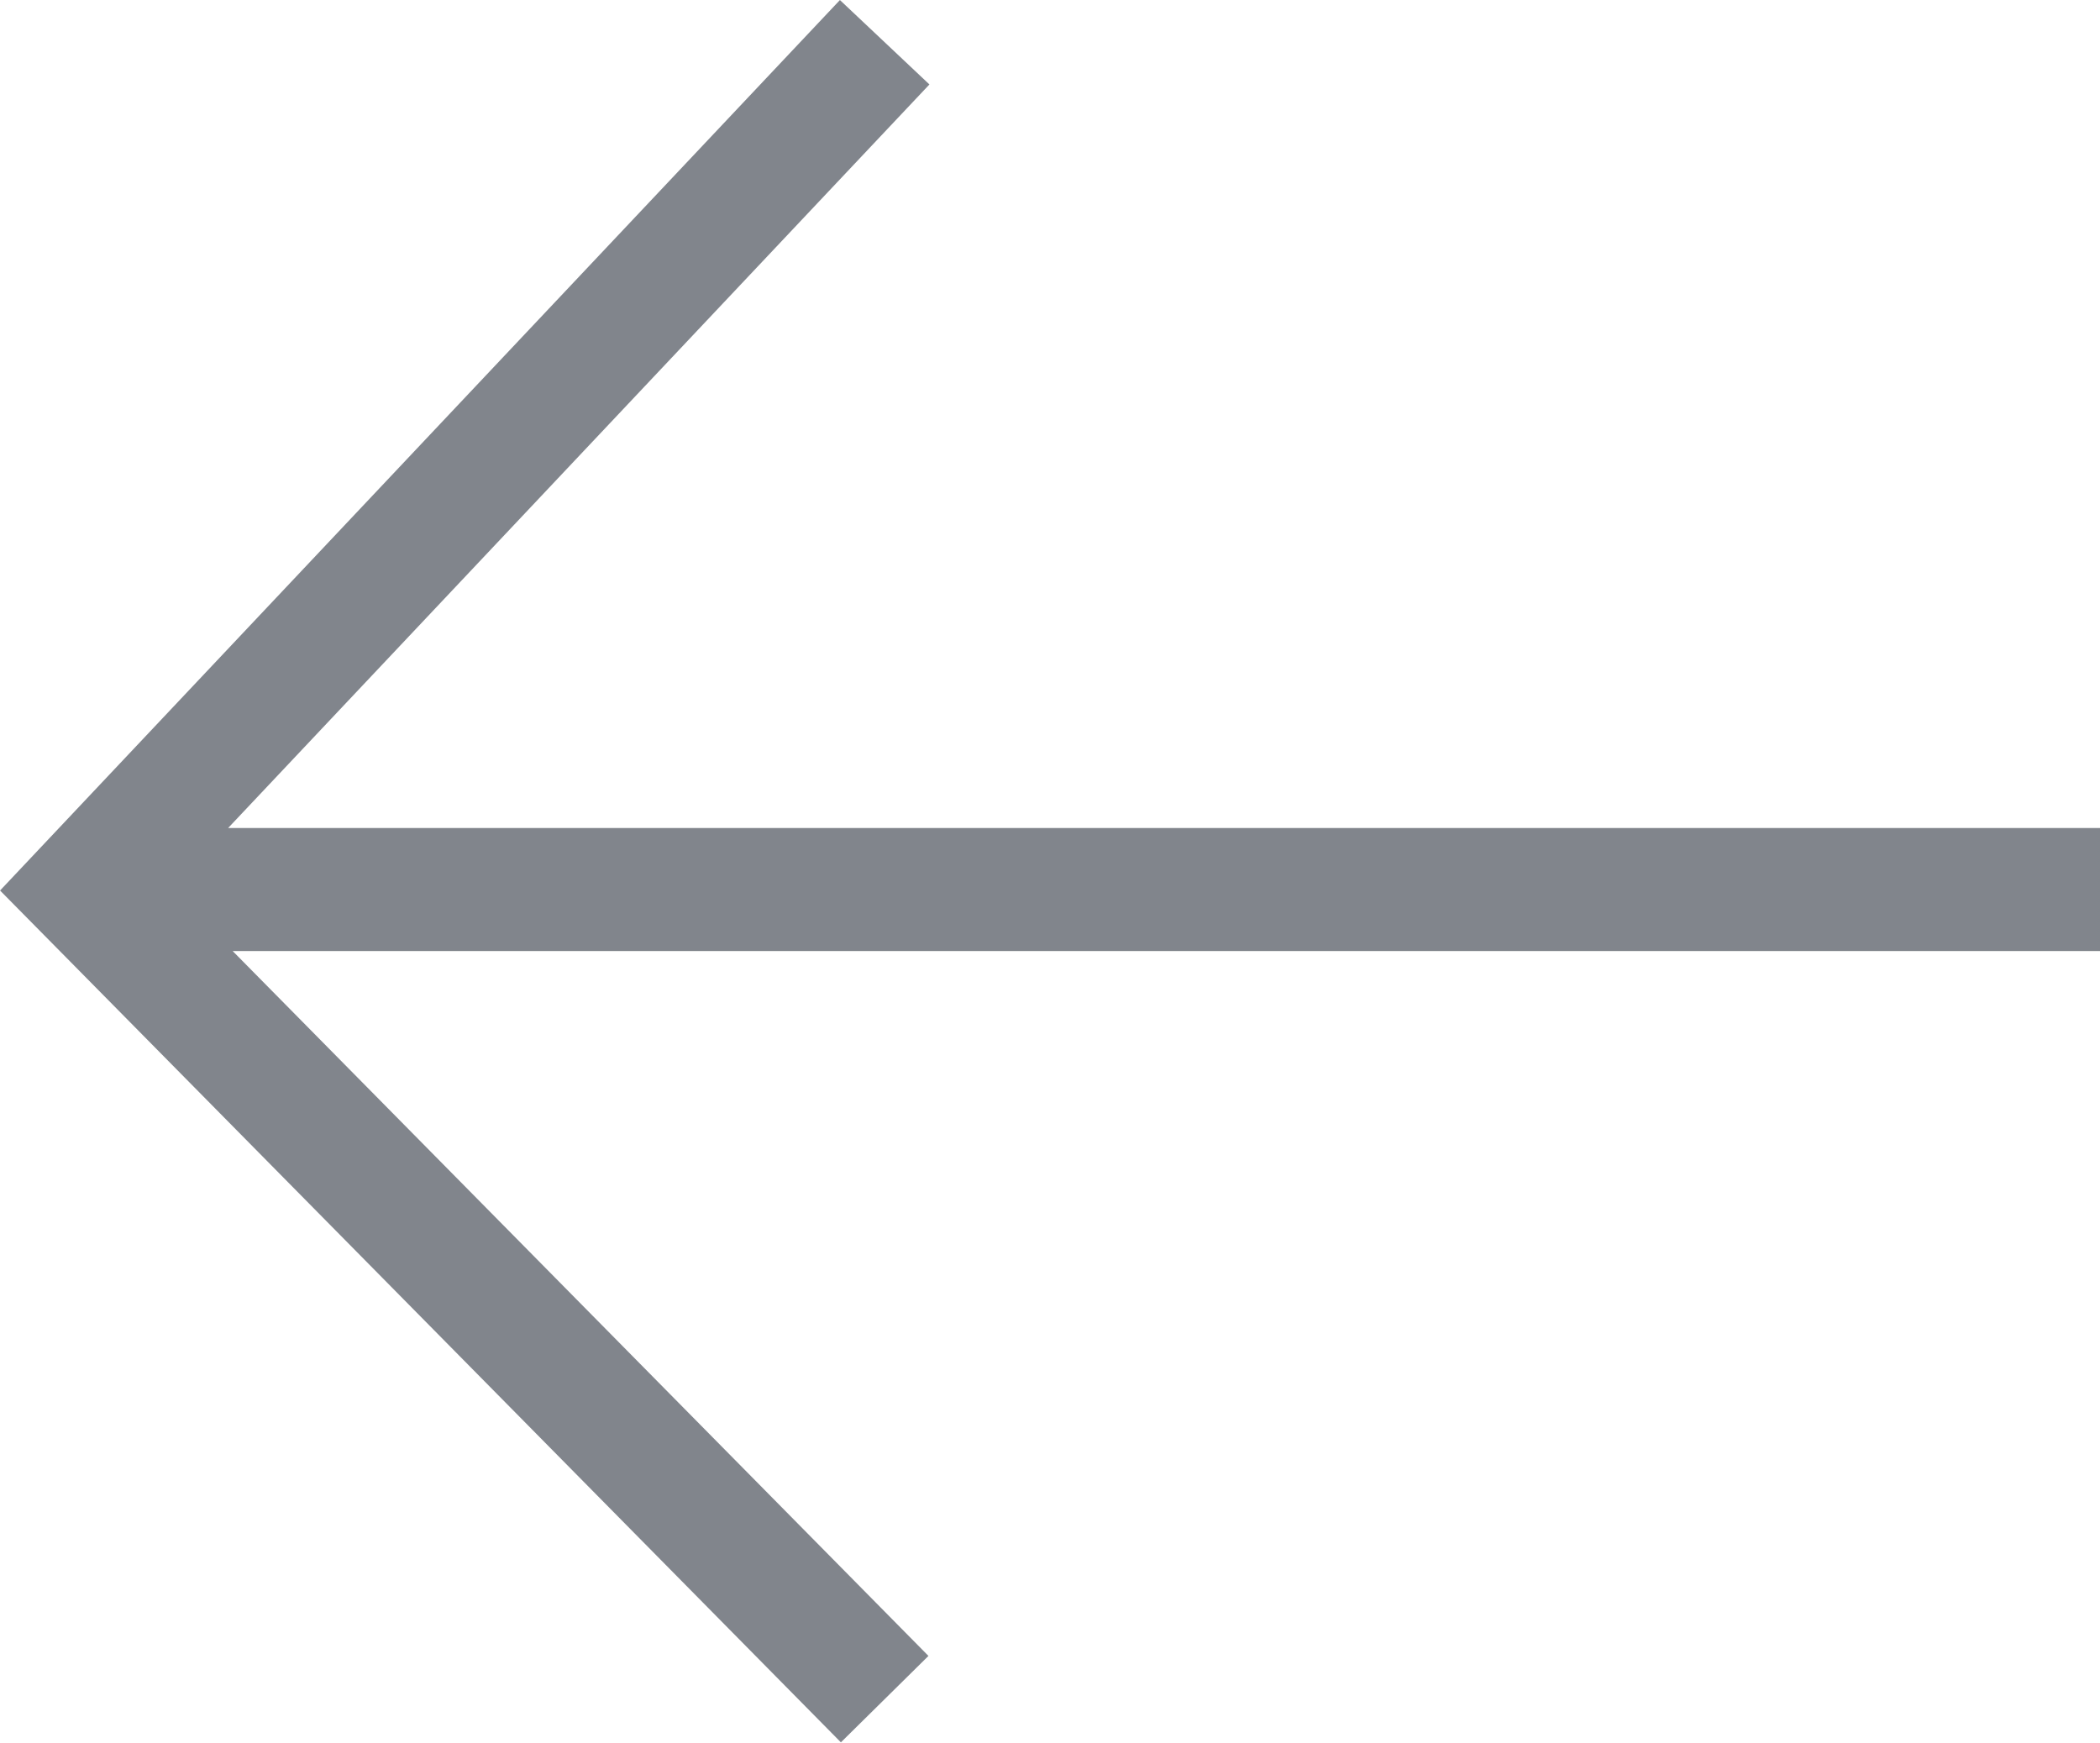
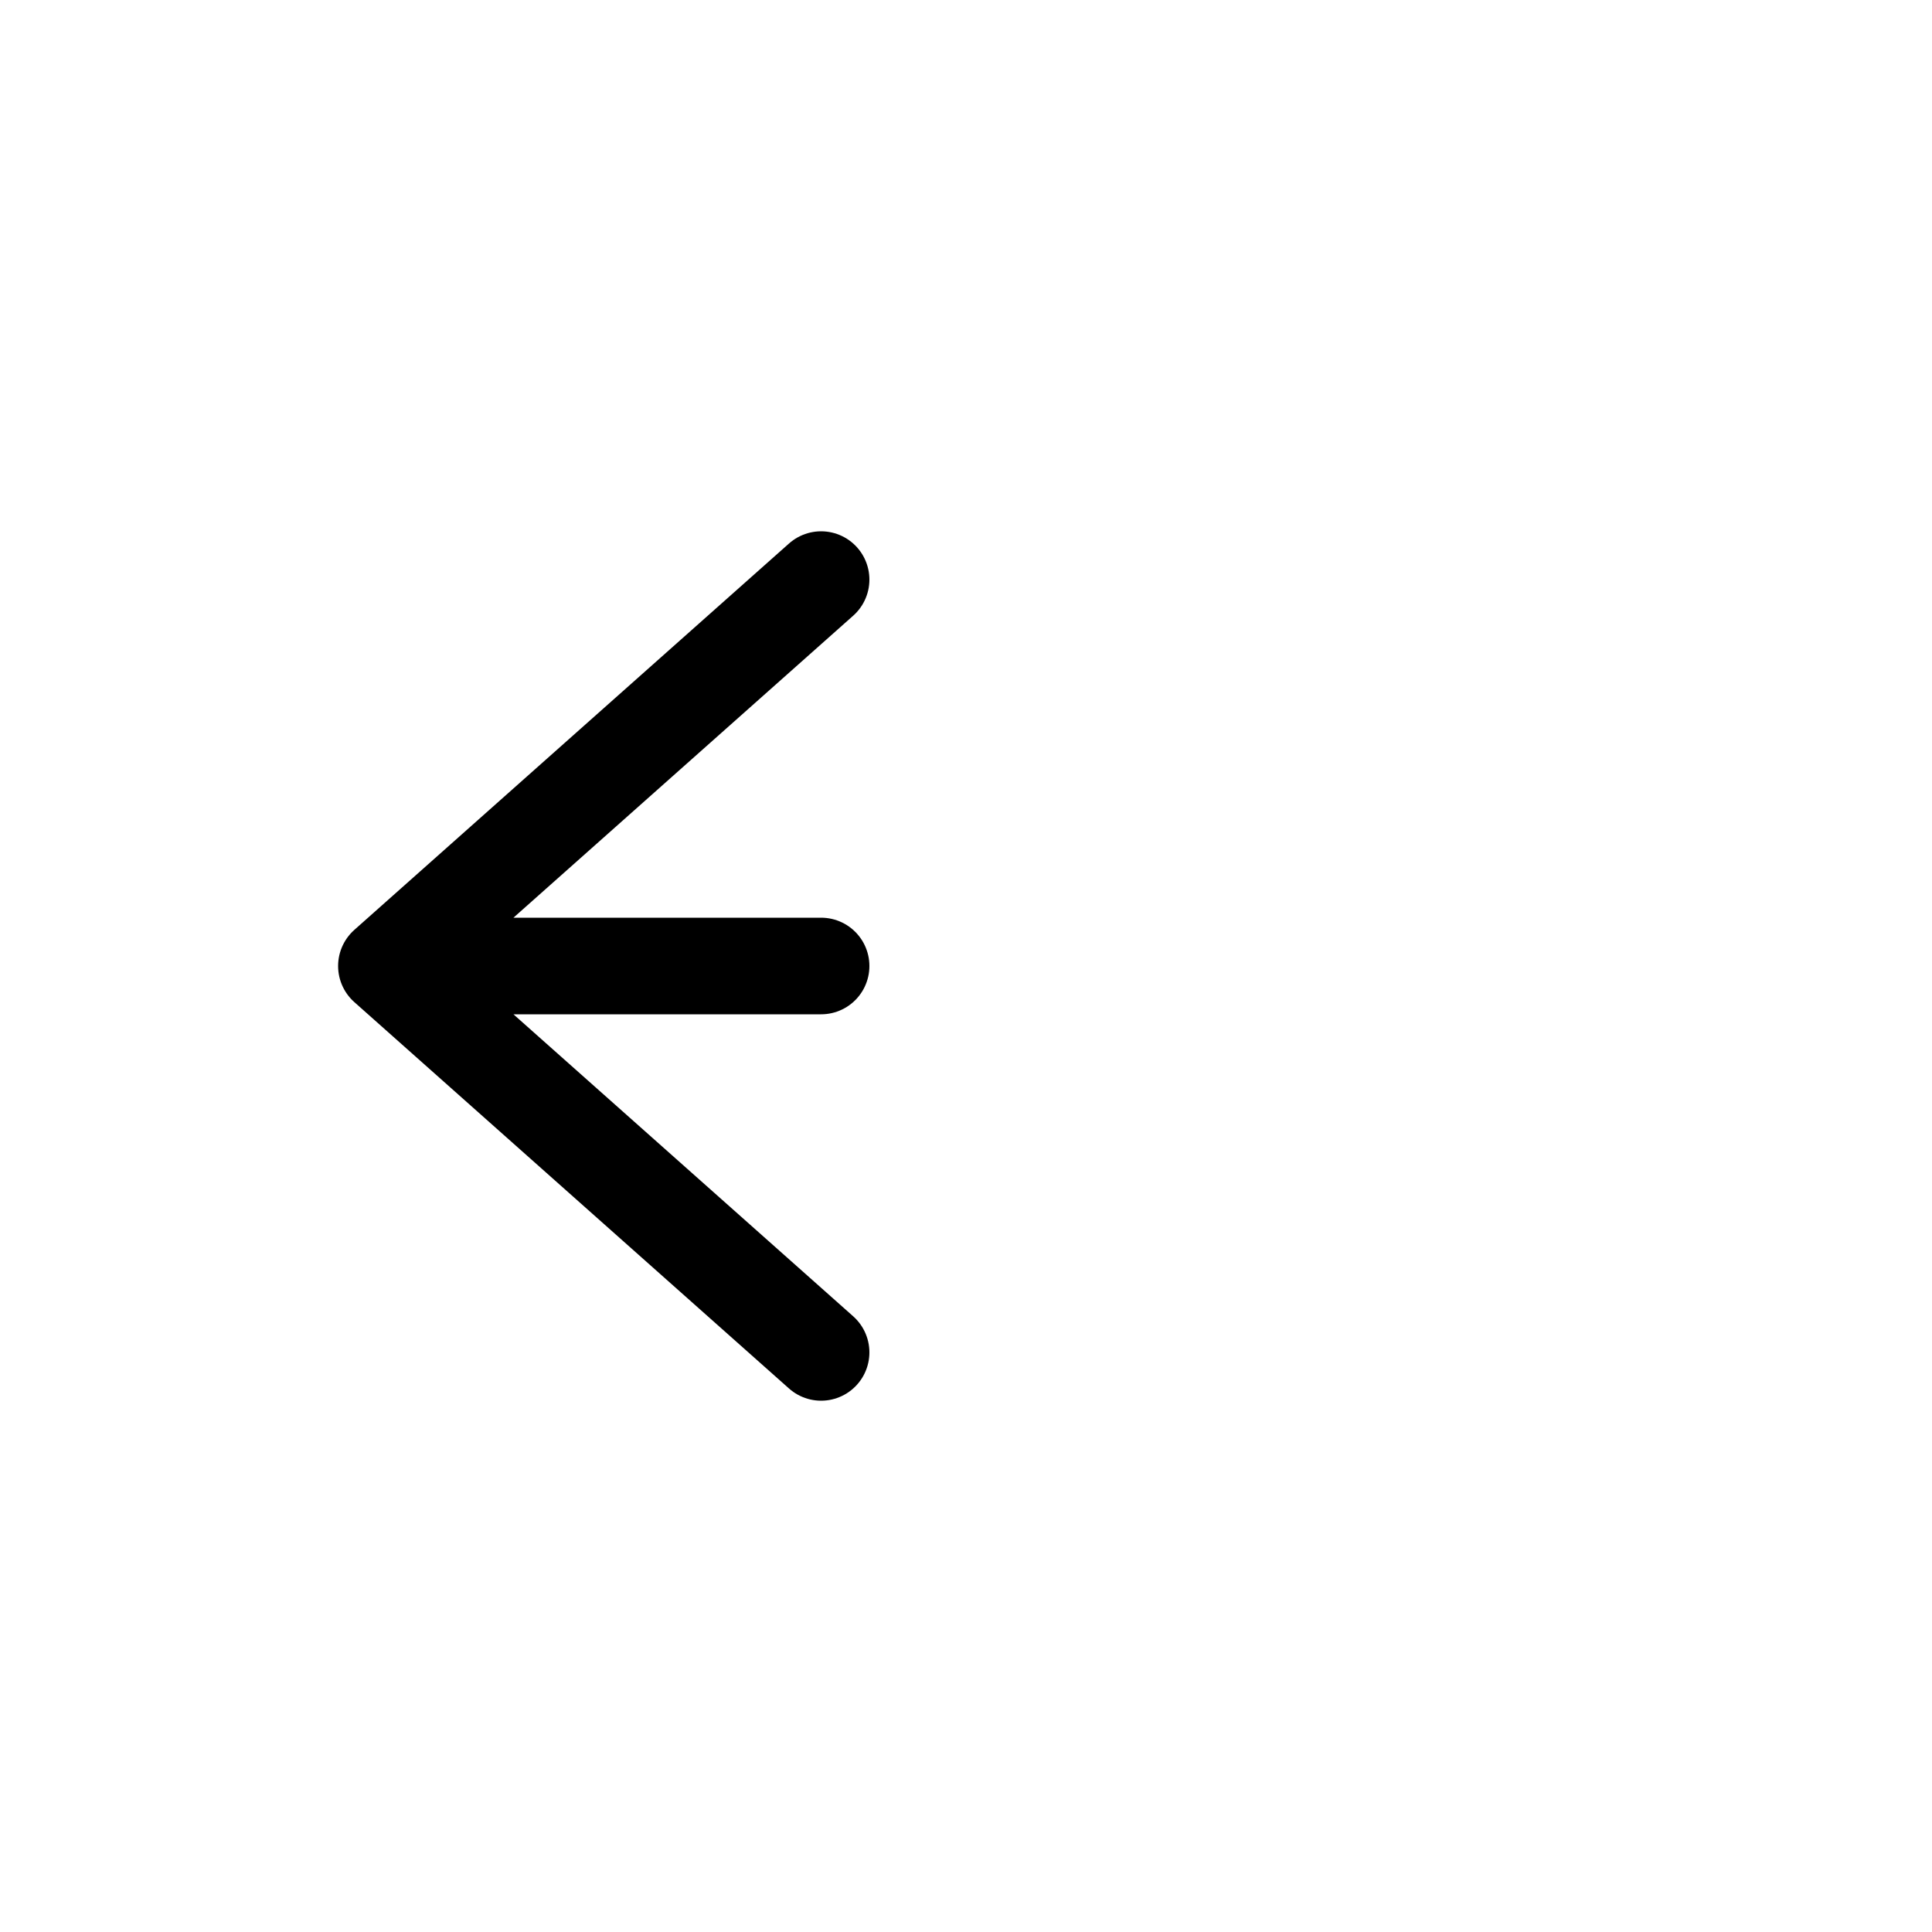
- <svg xmlns="http://www.w3.org/2000/svg" preserveAspectRatio="none" overflow="visible" style="display: block;" width="20.279" height="16.825" viewBox="0 0 20.279 16.825" fill="none">
-   <path id="Vector 5008" d="M1.02 8.59H20.279M8.543 0.408L0.826 8.59L8.543 16.408" stroke="#81858C" stroke-width="1.188" />
+ <svg xmlns="http://www.w3.org/2000/svg" viewBox="0 0 40 40" width="40" height="40" fill="none">
+   <g stroke="currentColor" stroke-width="2" stroke-linecap="round" stroke-linejoin="round">
+     <path d="M17 20 L8 20 L8 20 M8 20 L17 12 M8 20 L17 28" />
+   </g>
</svg>
